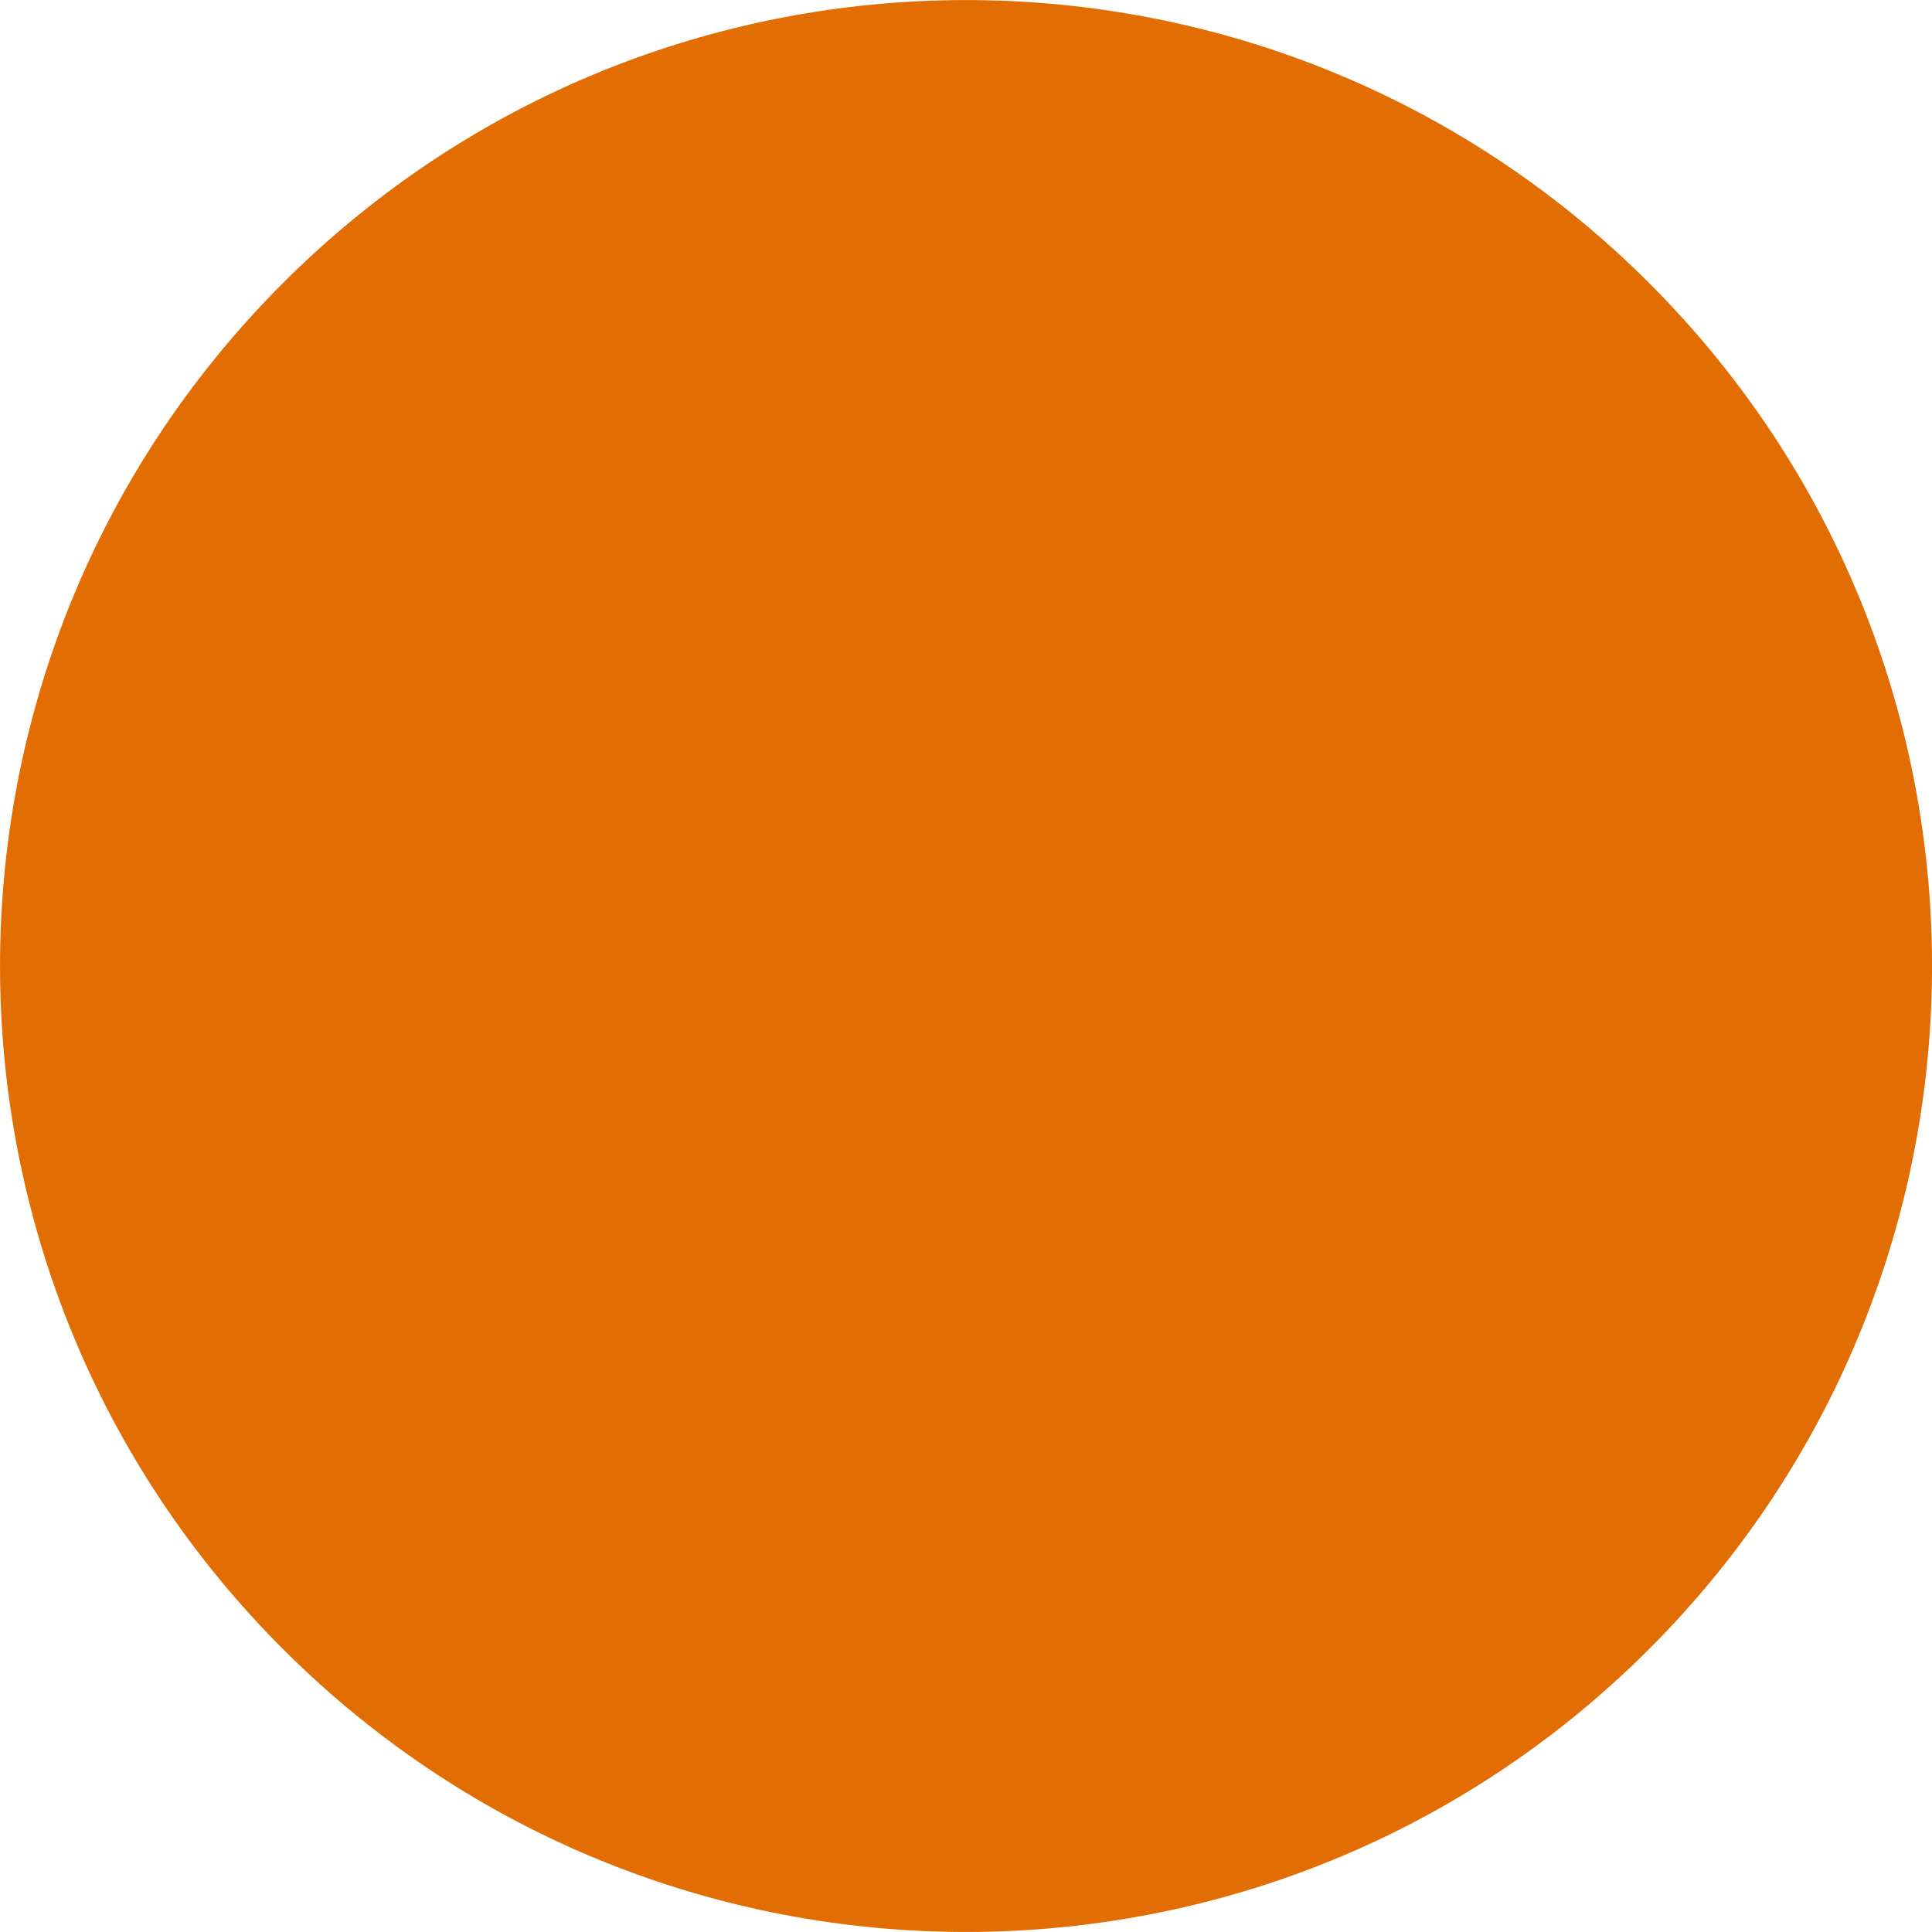
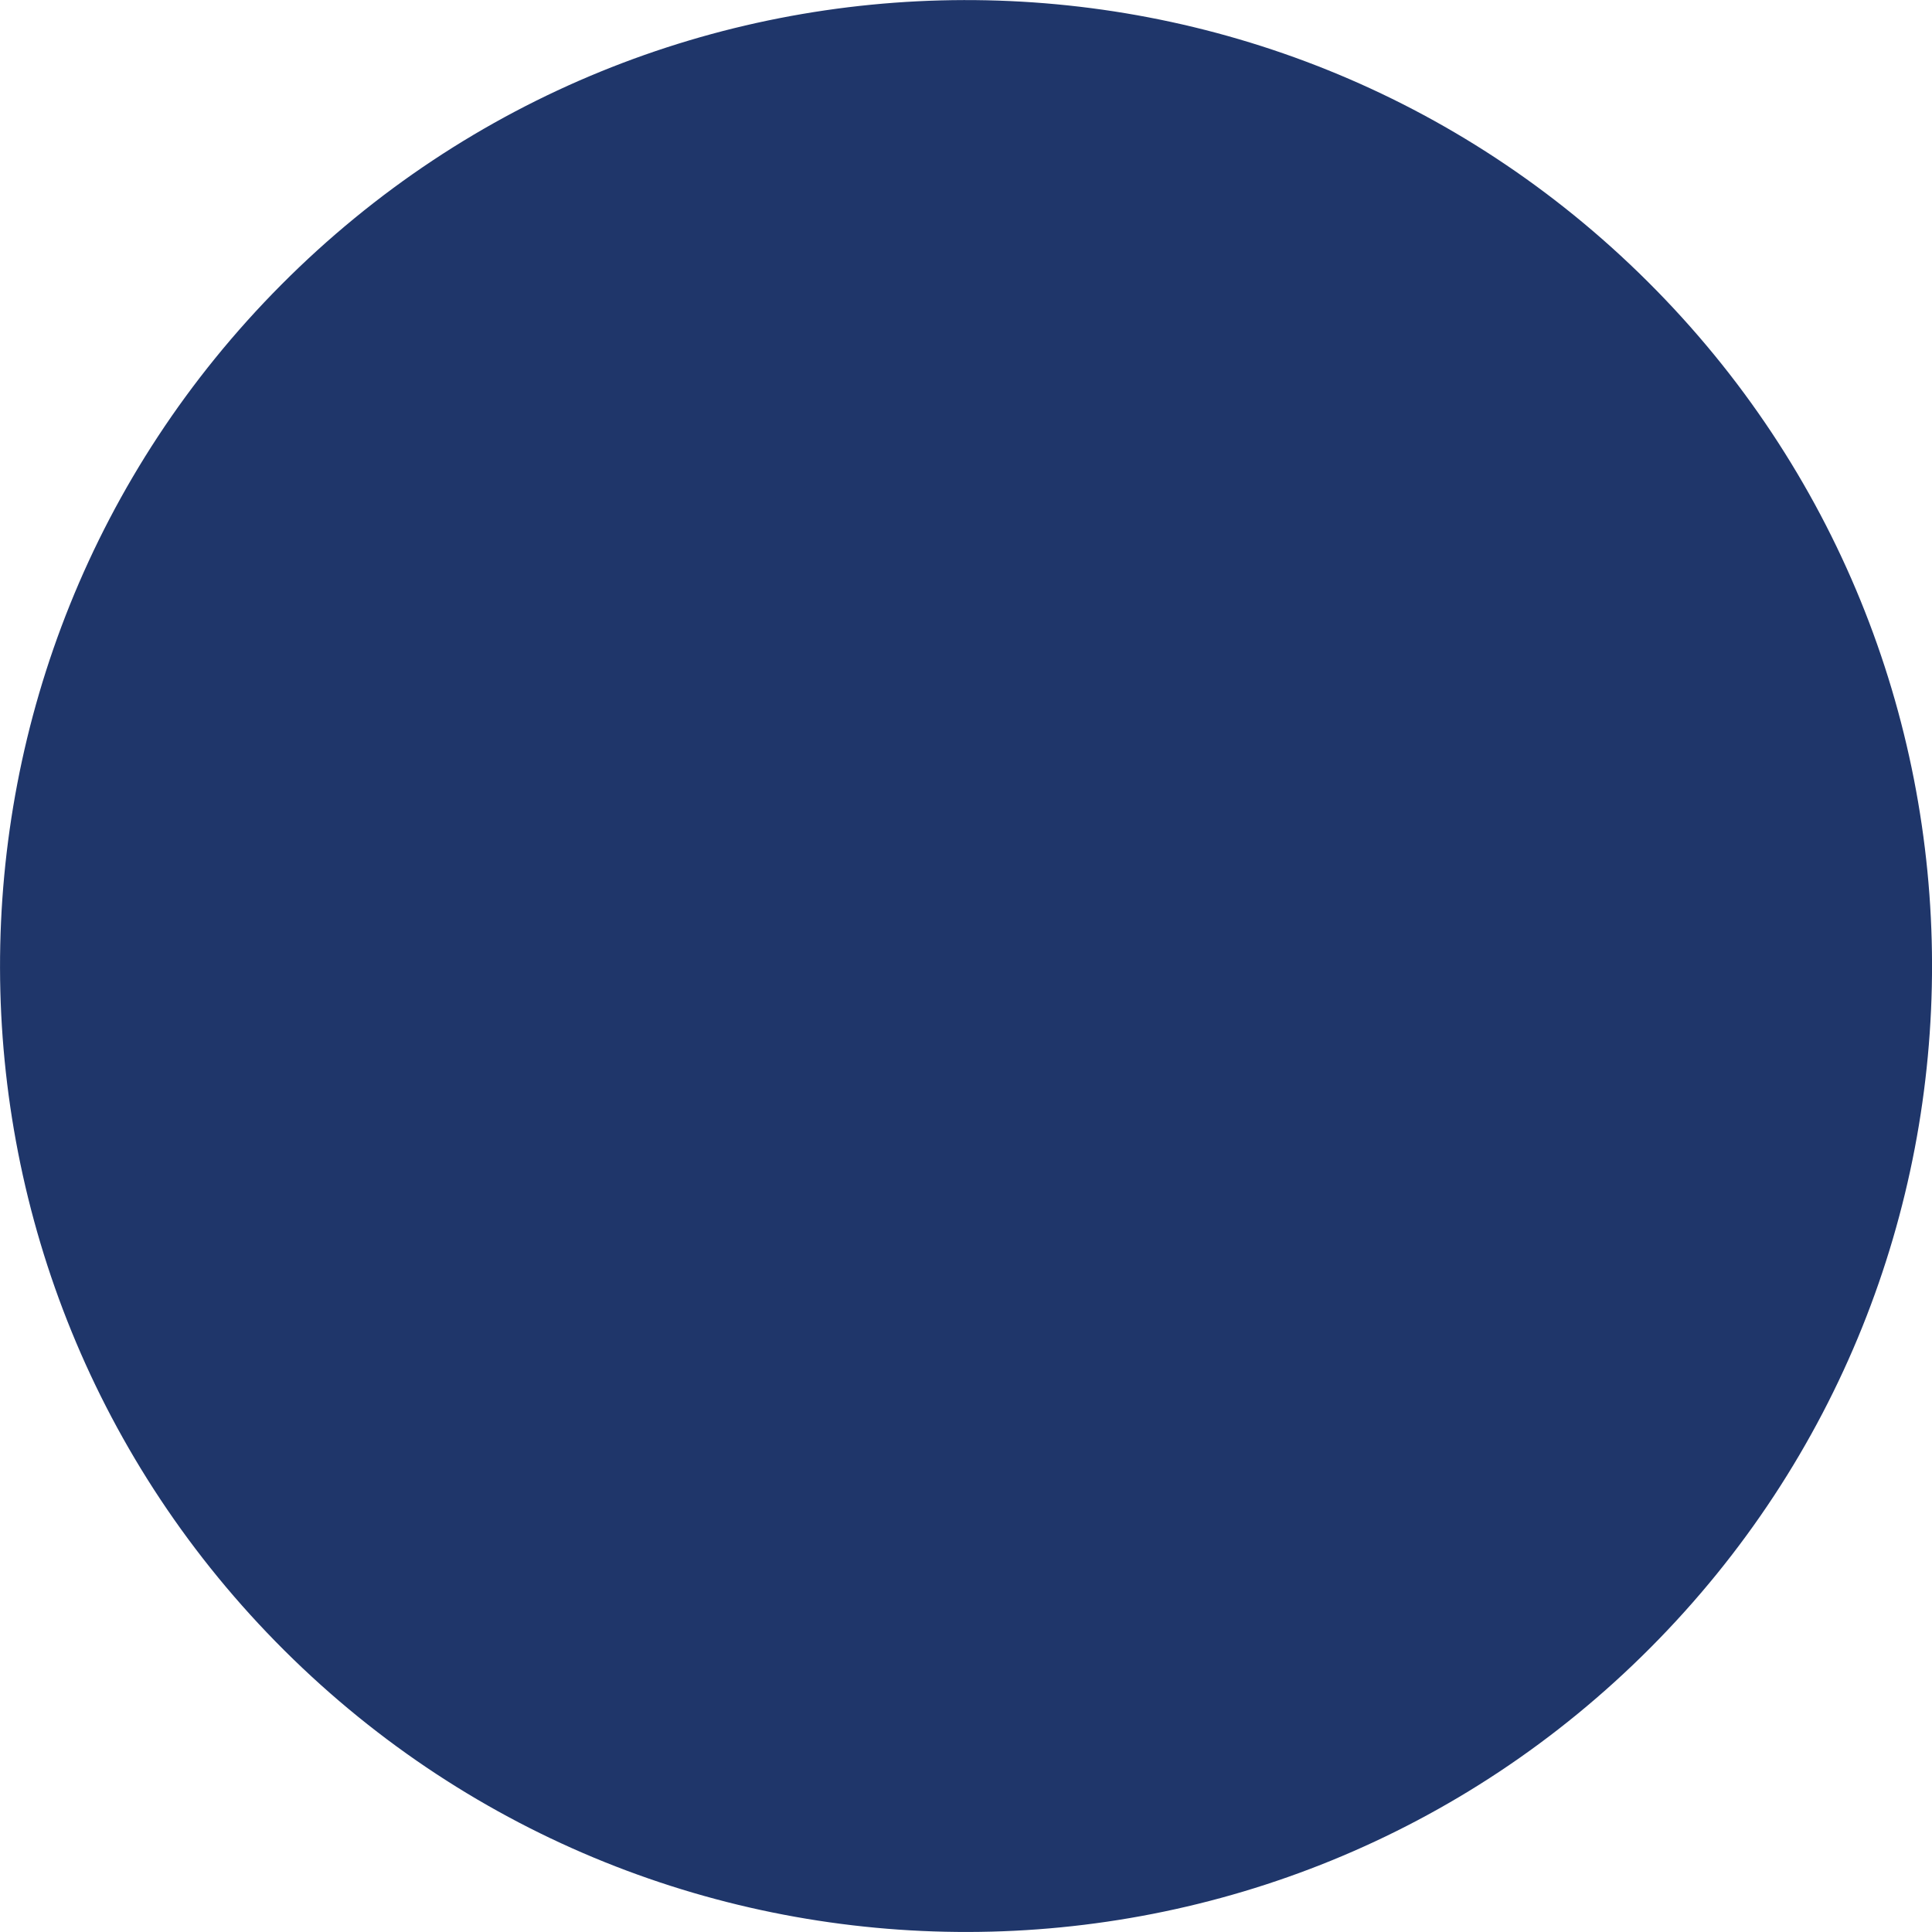
<svg xmlns="http://www.w3.org/2000/svg" height="200px" width="200px" version="1.1" id="Capa_1" viewBox="0 0 31.955 31.955" xml:space="preserve" fill="" stroke="">
  <g id="SVGRepo_bgCarrier" stroke-width="0" />
  <g id="SVGRepo_tracerCarrier" stroke-linecap="round" stroke-linejoin="round" />
  <g id="SVGRepo_iconCarrier">
    <g>
-       <path style="fill:#e26d03;" d="M27.25,4.655C20.996-1.571,10.88-1.546,4.656,4.706C-1.571,10.96-1.548,21.076,4.705,27.3 c6.256,6.226,16.374,6.203,22.597-0.051C33.526,20.995,33.505,10.878,27.25,4.655z" />
-       <path style="fill:#e26d03;" d="M13.288,23.896l-1.768,5.207c2.567,0.829,5.331,0.886,7.926,0.17l-0.665-5.416 C17.01,24.487,15.067,24.5,13.288,23.896z M8.12,13.122l-5.645-0.859c-0.741,2.666-0.666,5.514,0.225,8.143l5.491-1.375 C7.452,17.138,7.426,15.029,8.12,13.122z M28.763,11.333l-4.965,1.675c0.798,2.106,0.716,4.468-0.247,6.522l5.351,0.672 C29.827,17.319,29.78,14.193,28.763,11.333z M11.394,2.883l1.018,5.528c2.027-0.954,4.356-1.05,6.442-0.288l1.583-5.137 C17.523,1.94,14.328,1.906,11.394,2.883z" />
-       <circle style="fill:#e26d03;" cx="15.979" cy="15.977" r="6.117" />
+       <path style="fill:#1F366A;" d="M27.25,4.655C20.996-1.571,10.88-1.546,4.656,4.706C-1.571,10.96-1.548,21.076,4.705,27.3 c6.256,6.226,16.374,6.203,22.597-0.051C33.526,20.995,33.505,10.878,27.25,4.655z" />
+       <path style="fill:#1F366A;" d="M13.288,23.896l-1.768,5.207c2.567,0.829,5.331,0.886,7.926,0.17l-0.665-5.416 C17.01,24.487,15.067,24.5,13.288,23.896z M8.12,13.122l-5.645-0.859c-0.741,2.666-0.666,5.514,0.225,8.143l5.491-1.375 C7.452,17.138,7.426,15.029,8.12,13.122z M28.763,11.333l-4.965,1.675c0.798,2.106,0.716,4.468-0.247,6.522l5.351,0.672 C29.827,17.319,29.78,14.193,28.763,11.333z M11.394,2.883l1.018,5.528c2.027-0.954,4.356-1.05,6.442-0.288l1.583-5.137 C17.523,1.94,14.328,1.906,11.394,2.883z" />
+       <circle style="fill:#1F366A;" cx="15.979" cy="15.977" r="6.117" />
    </g>
  </g>
</svg>
